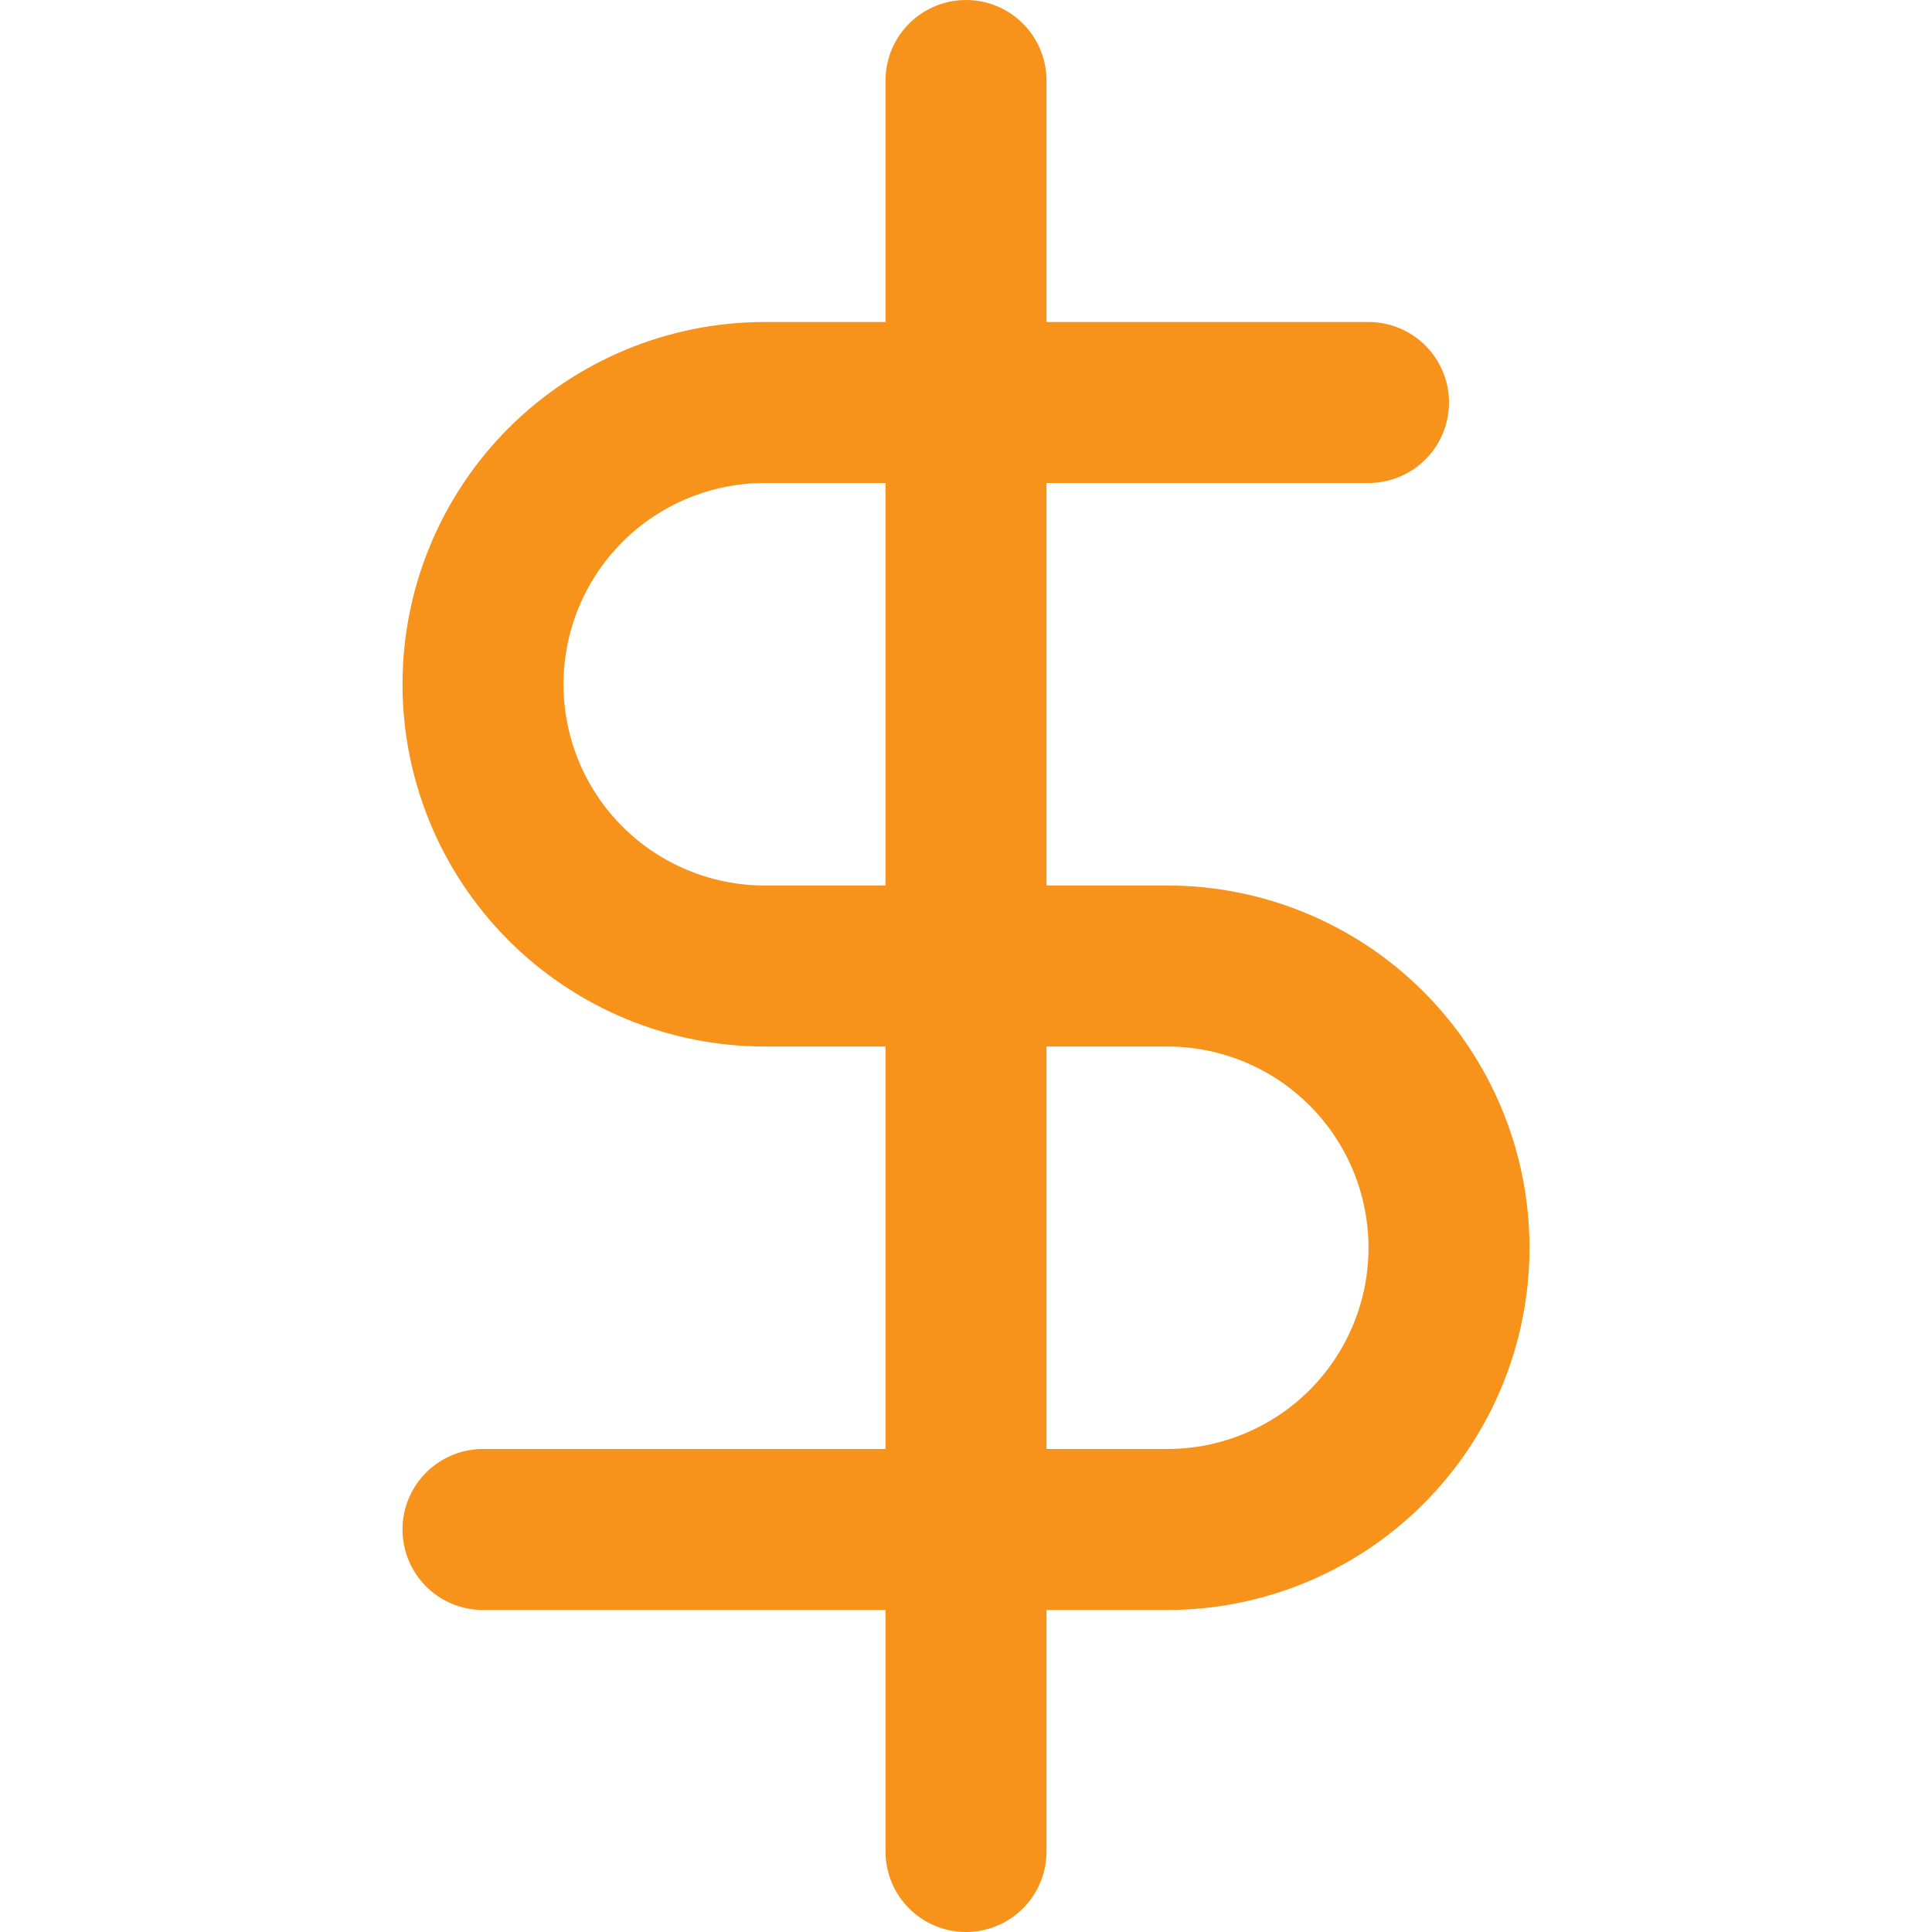
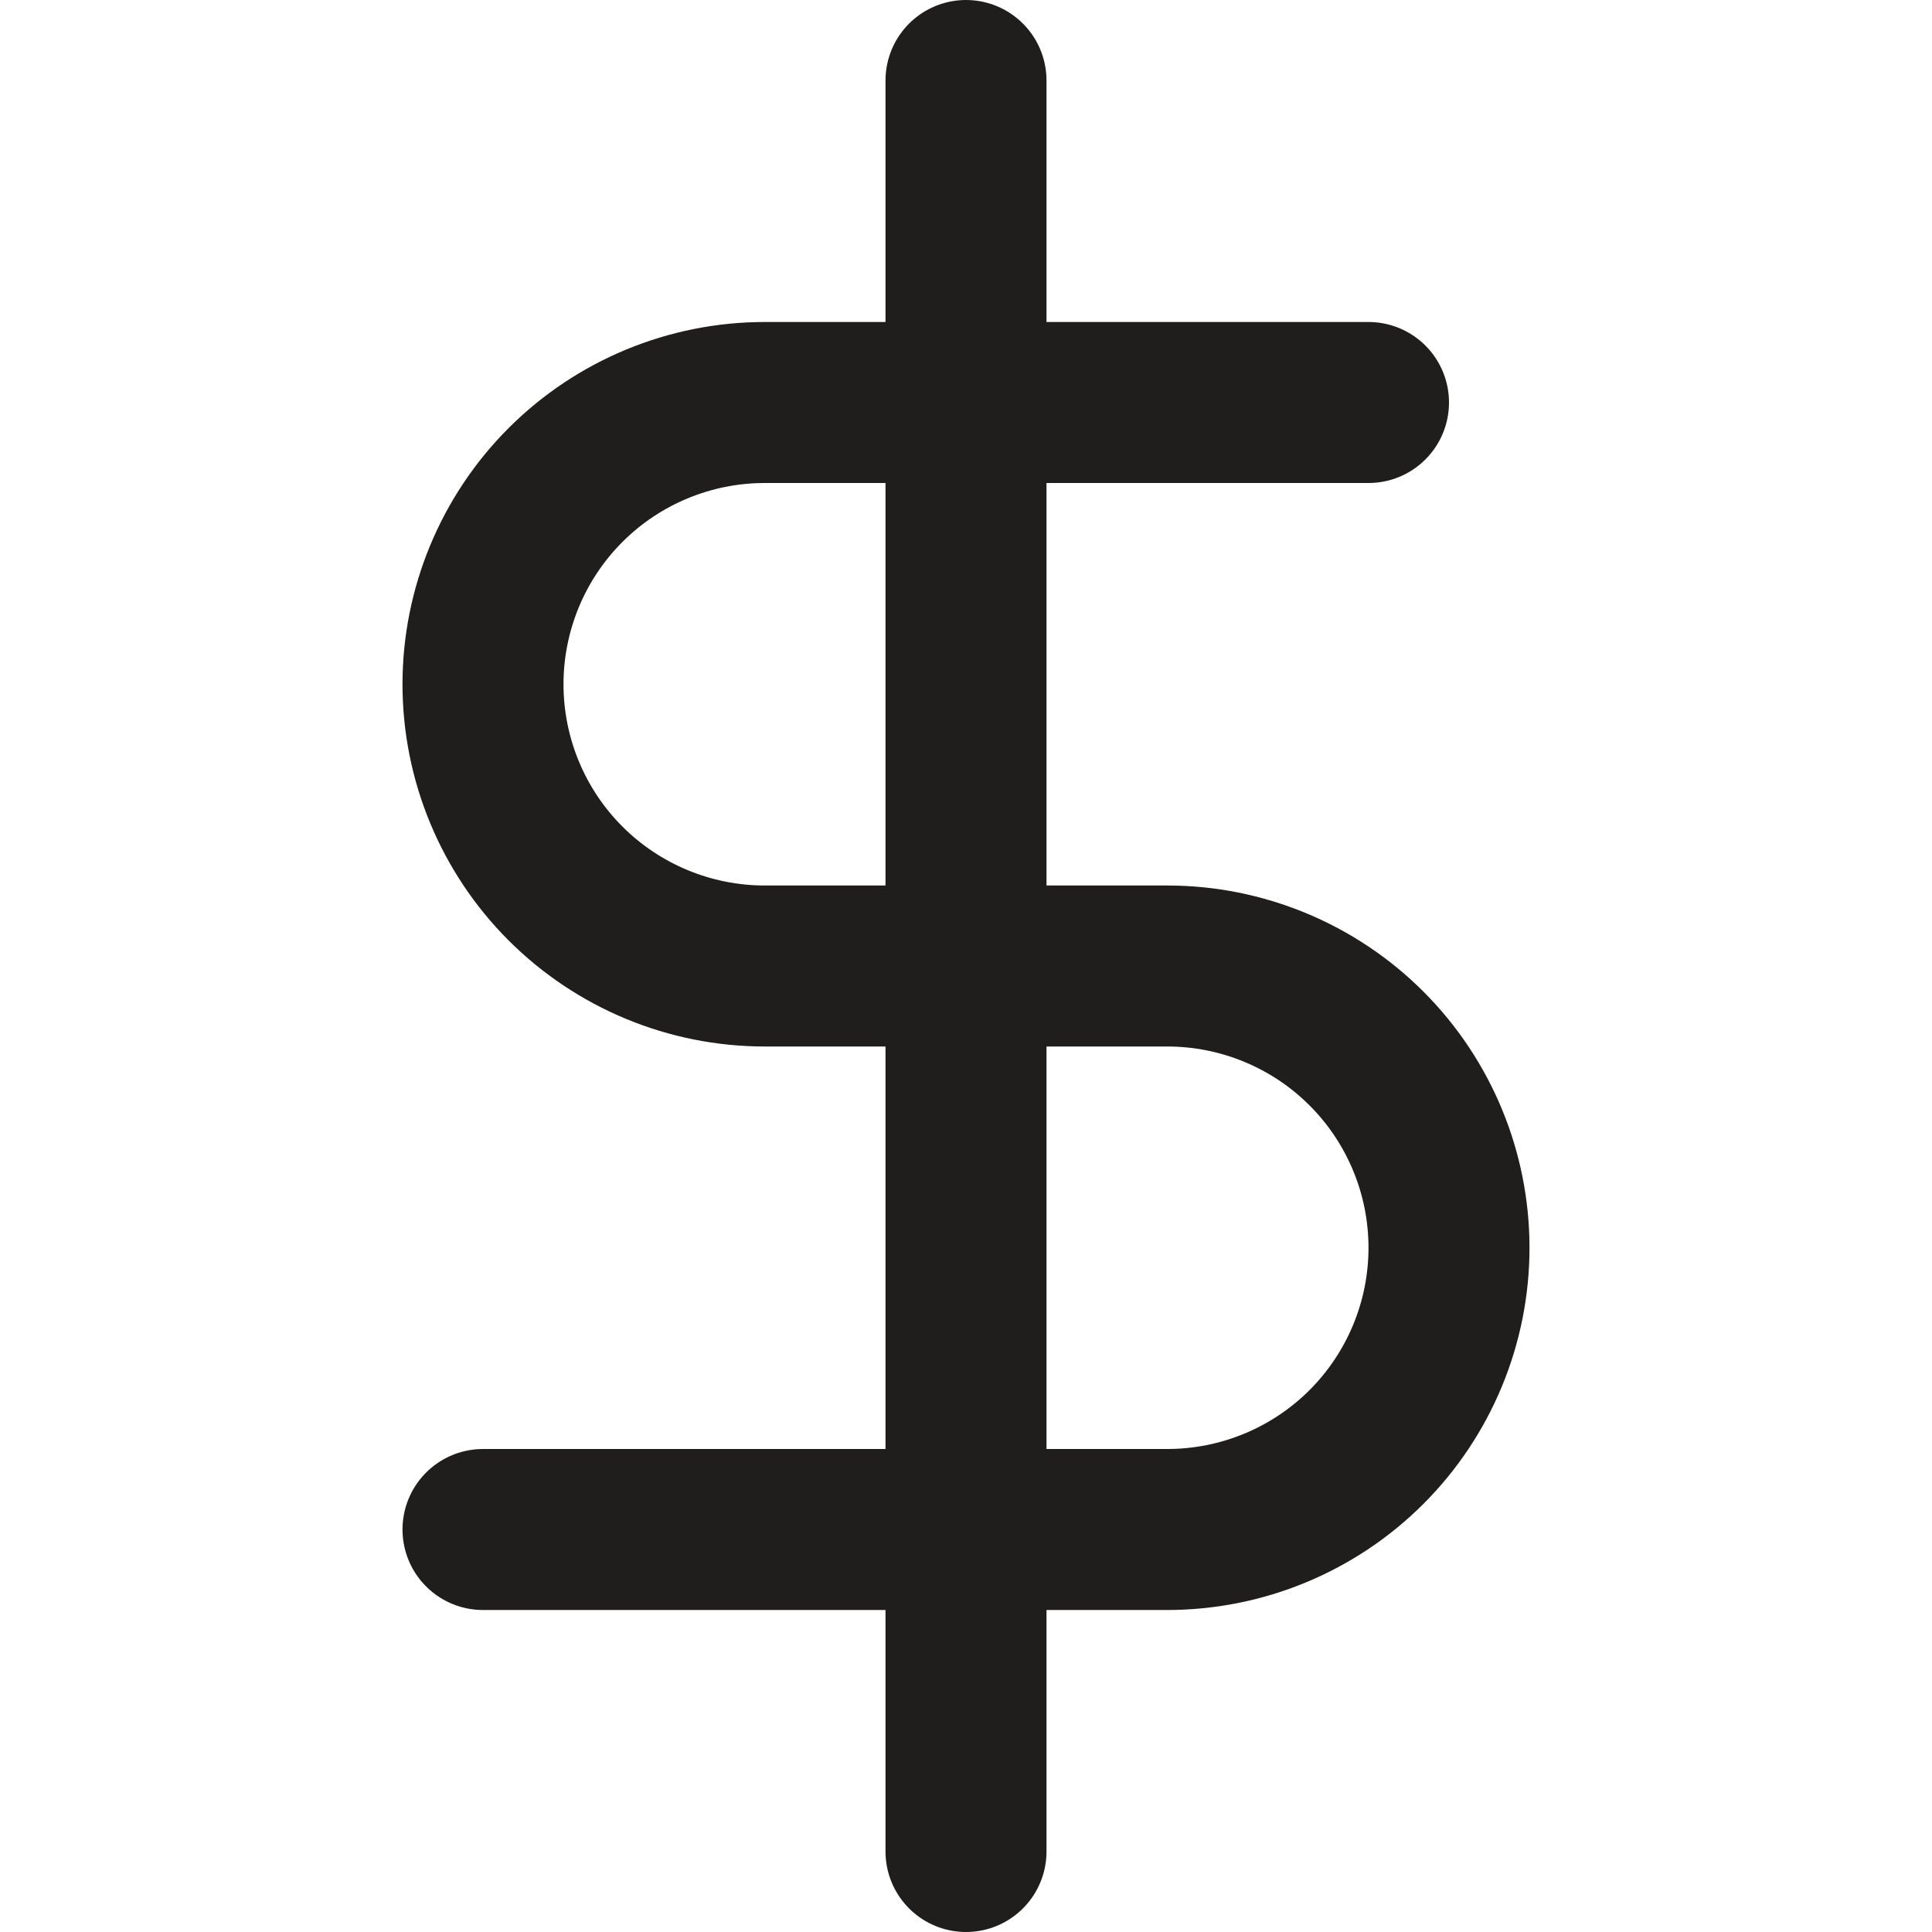
<svg xmlns="http://www.w3.org/2000/svg" width="24" height="24" viewBox="0 0 24 24" fill="none">
-   <path d="M12 1V23" stroke="#F7931A" stroke-width="2" stroke-linecap="round" stroke-linejoin="round" />
-   <path d="M17 5H9.5C8.572 5 7.681 5.369 7.025 6.025C6.369 6.681 6 7.572 6 8.5C6 9.428 6.369 10.319 7.025 10.975C7.681 11.631 8.572 12 9.5 12H14.5C15.428 12 16.319 12.369 16.975 13.025C17.631 13.681 18 14.572 18 15.5C18 16.428 17.631 17.319 16.975 17.975C16.319 18.631 15.428 19 14.5 19H6" stroke="#F7931A" stroke-width="2" stroke-linecap="round" stroke-linejoin="round" />
+   <path d="M12 1V23" stroke="#201e1c" stroke-width="2" stroke-linecap="round" stroke-linejoin="round" />
+   <path d="M17 5H9.5C8.572 5 7.681 5.369 7.025 6.025C6.369 6.681 6 7.572 6 8.5C6 9.428 6.369 10.319 7.025 10.975C7.681 11.631 8.572 12 9.5 12H14.5C15.428 12 16.319 12.369 16.975 13.025C17.631 13.681 18 14.572 18 15.5C18 16.428 17.631 17.319 16.975 17.975C16.319 18.631 15.428 19 14.5 19H6" stroke="#201e1c" stroke-width="2" stroke-linecap="round" stroke-linejoin="round" />
</svg>
